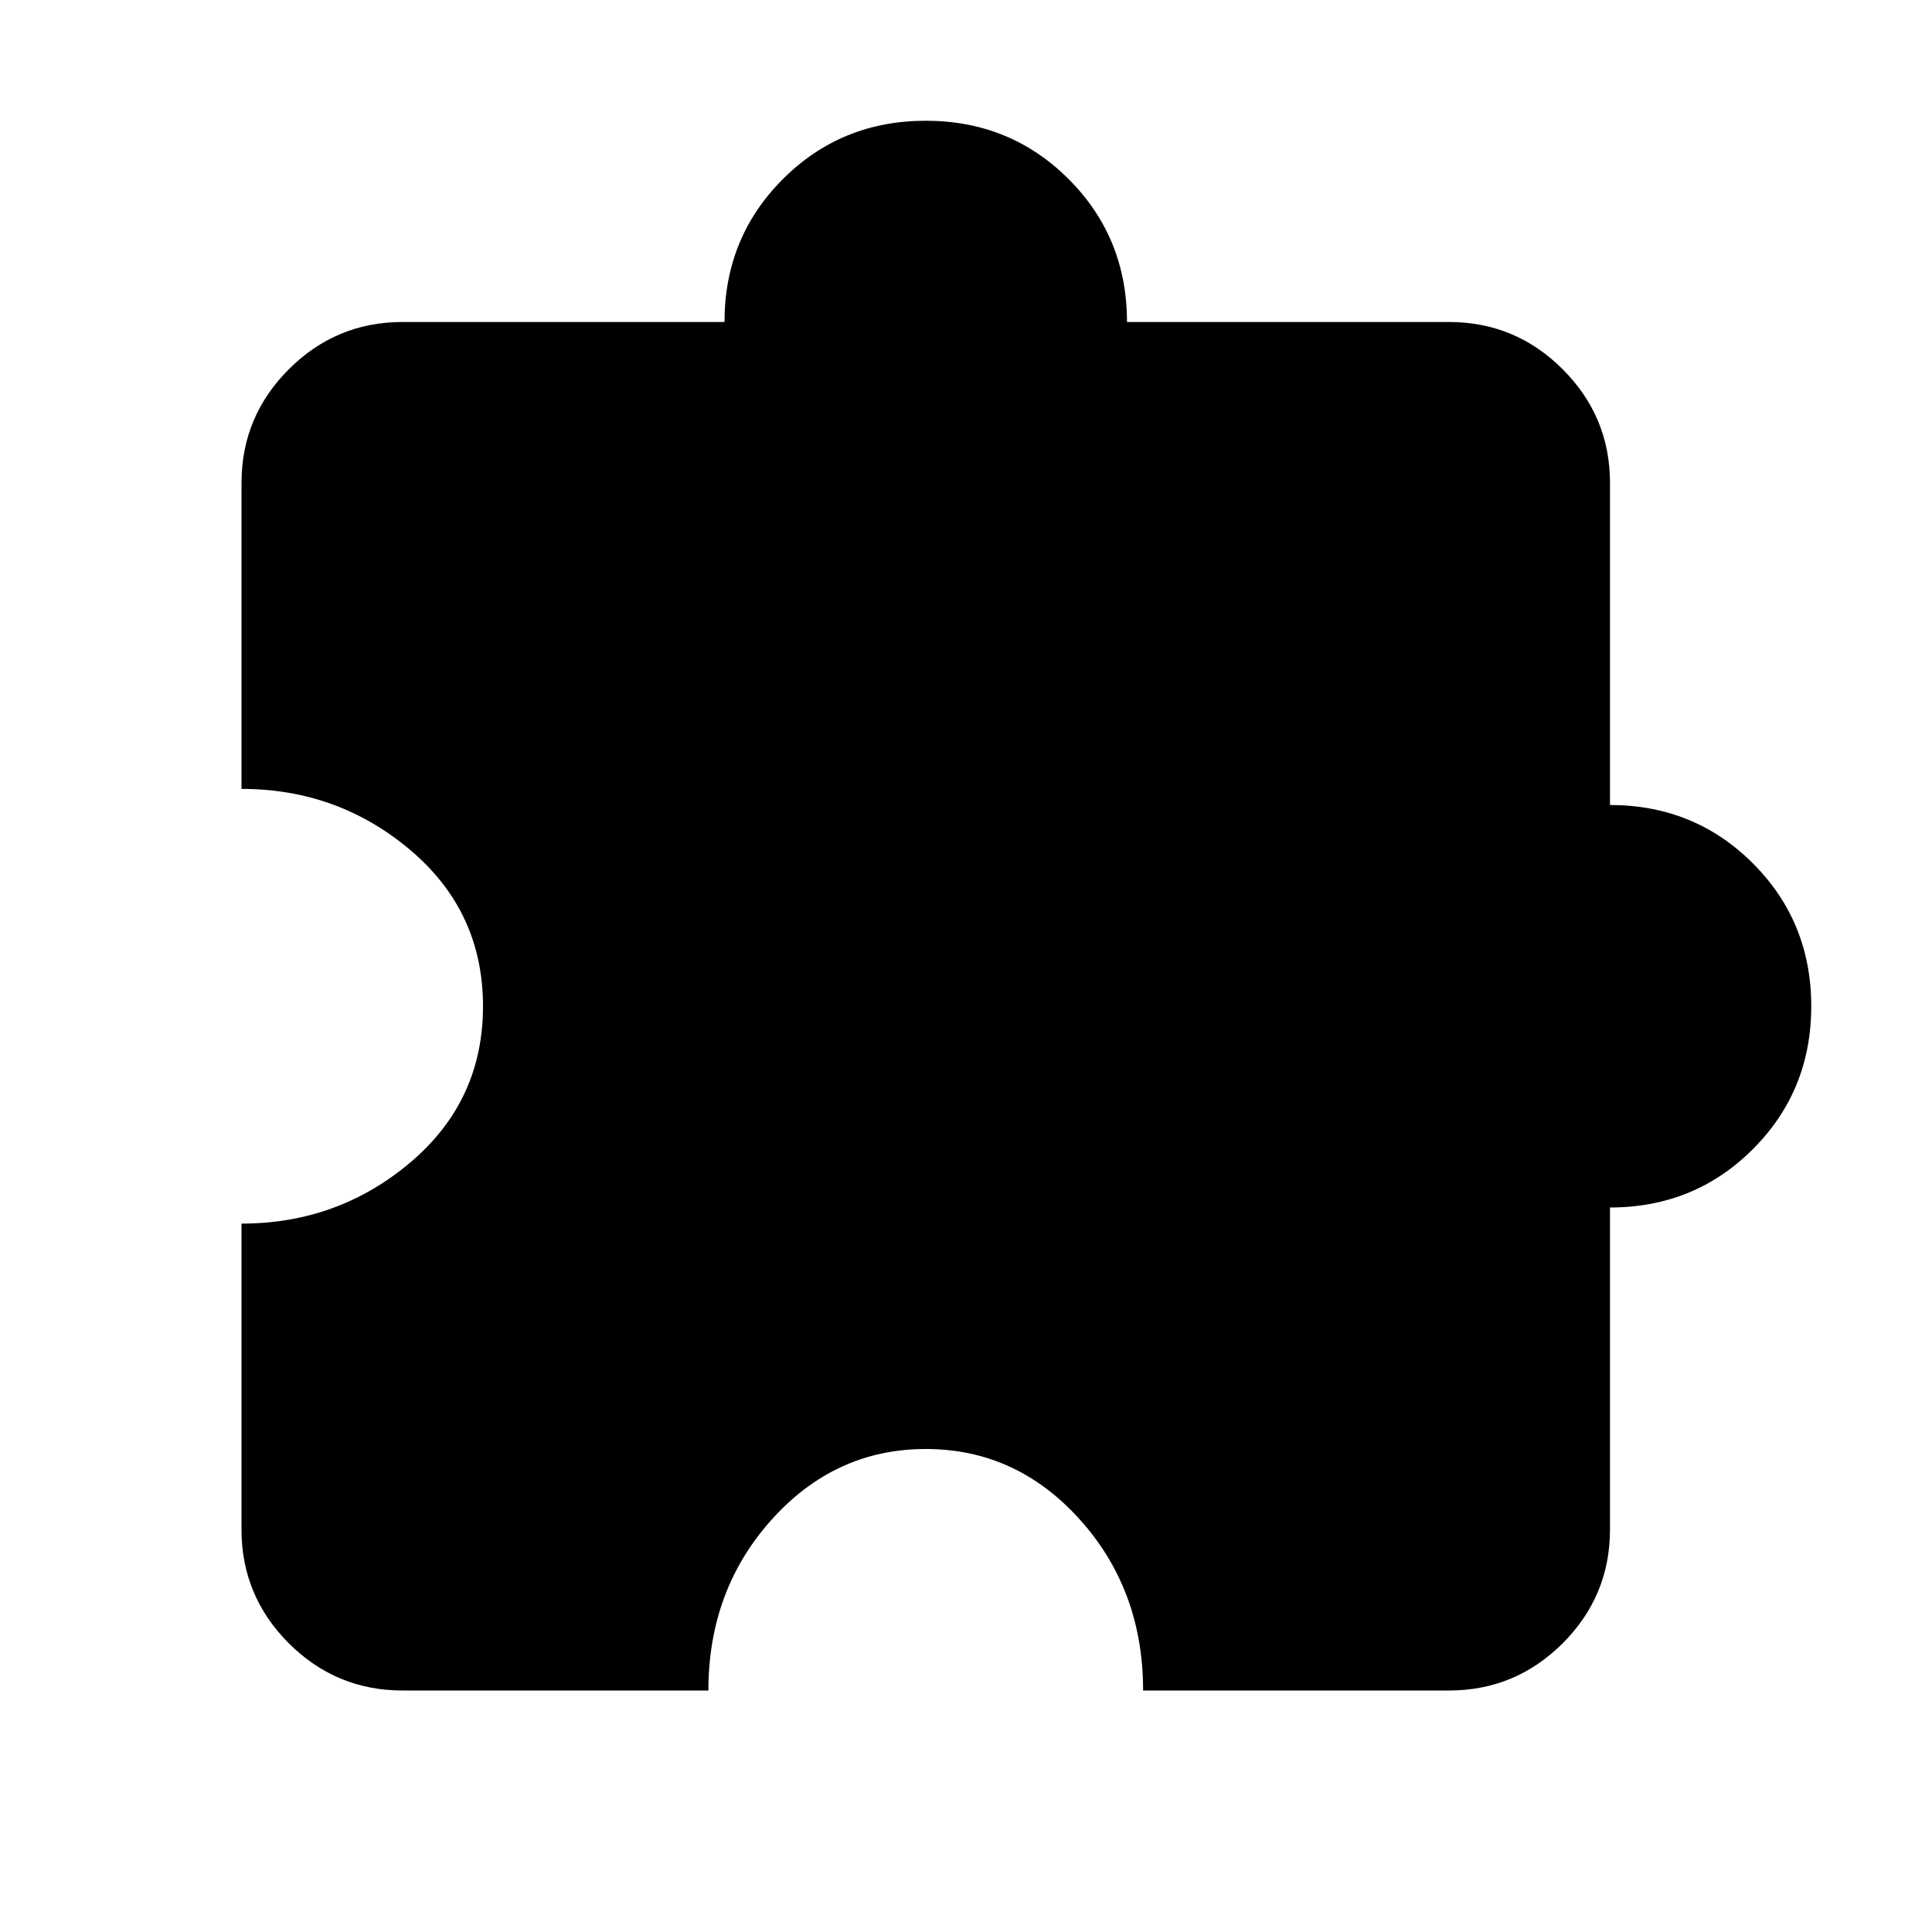
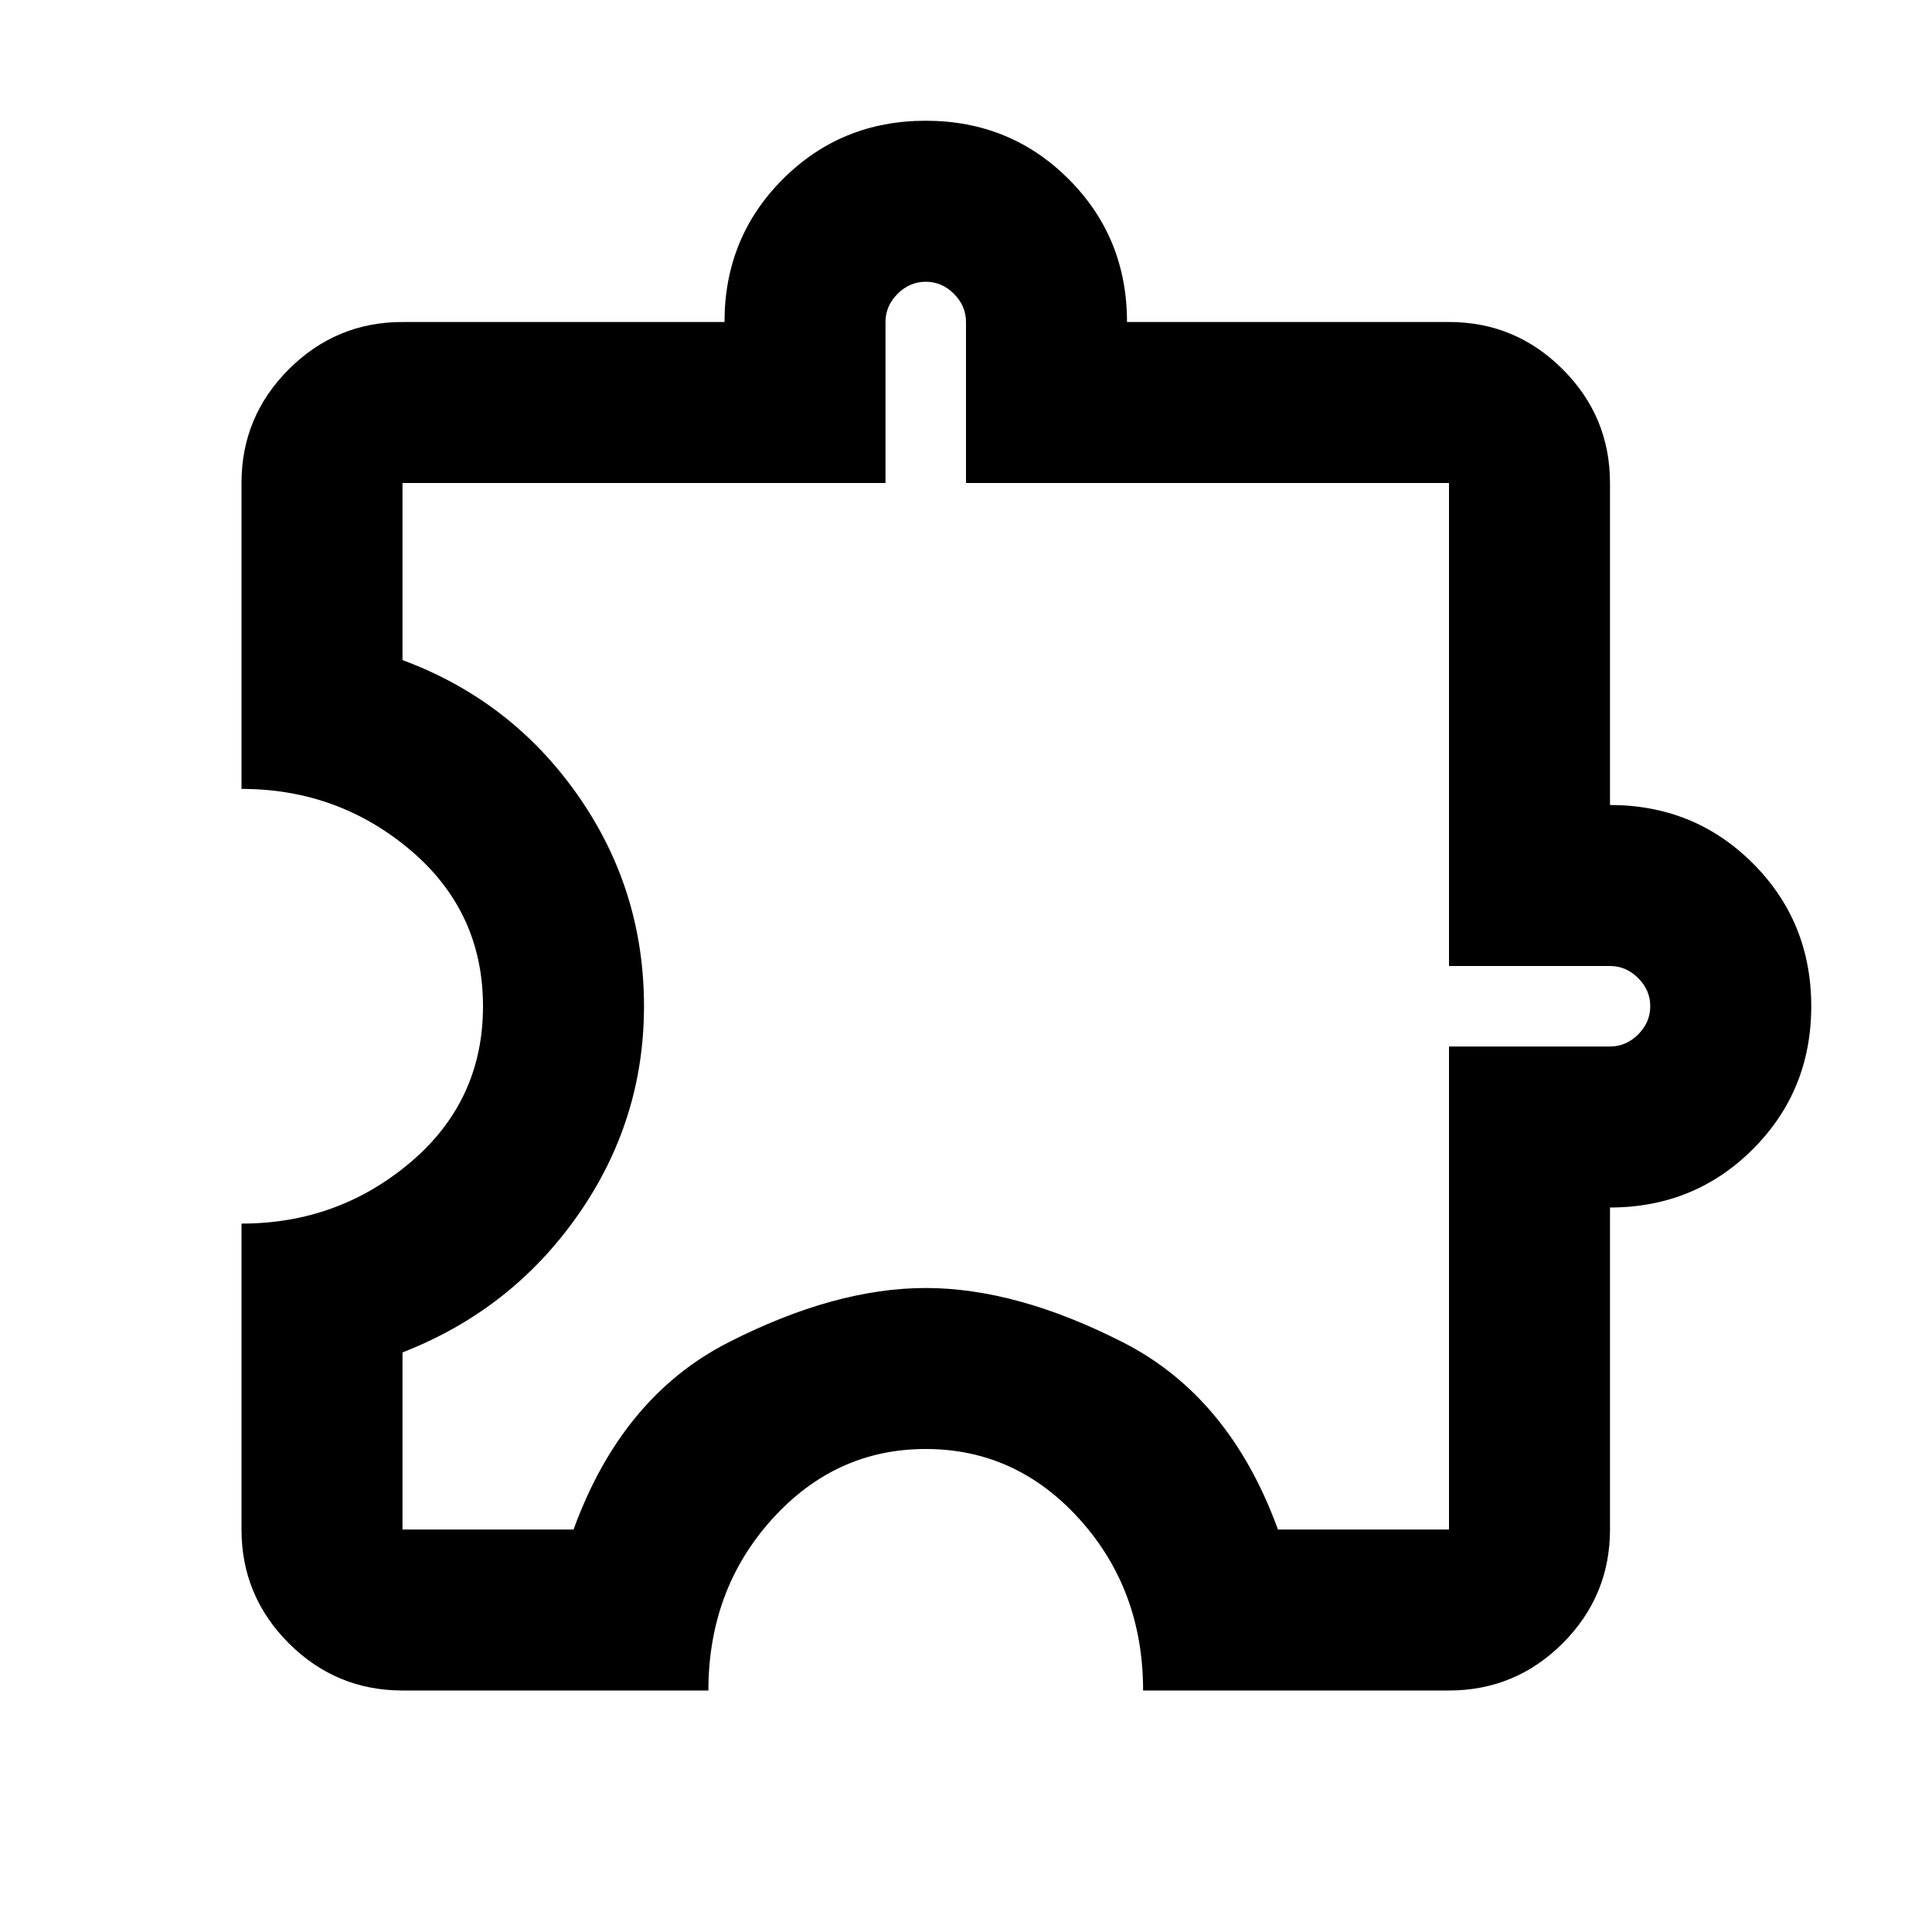
<svg xmlns="http://www.w3.org/2000/svg" width="24" height="24" viewBox="0 0 24 24" fill="none">
-   <path d="M8.8 21H5C4.45 21 3.979 20.804 3.587 20.413C3.196 20.021 3 19.55 3 19V15.2C3.8 15.2 4.5 14.946 5.1 14.438C5.7 13.929 6 13.283 6 12.5C6 11.717 5.7 11.071 5.1 10.562C4.5 10.054 3.8 9.8 3 9.8V6C3 5.45 3.196 4.979 3.587 4.588C3.979 4.196 4.45 4 5 4H9C9 3.3 9.242 2.708 9.725 2.225C10.208 1.742 10.8 1.5 11.5 1.5C12.2 1.5 12.792 1.742 13.275 2.225C13.758 2.708 14 3.3 14 4H18C18.55 4 19.021 4.196 19.413 4.588C19.804 4.979 20 5.45 20 6V10C20.7 10 21.292 10.242 21.775 10.725C22.258 11.208 22.5 11.8 22.5 12.5C22.5 13.2 22.258 13.792 21.775 14.275C21.292 14.758 20.7 15 20 15V19C20 19.55 19.804 20.021 19.413 20.413C19.021 20.804 18.55 21 18 21H14.2C14.2 20.167 13.938 19.458 13.413 18.875C12.888 18.292 12.25 18 11.5 18C10.75 18 10.113 18.292 9.588 18.875C9.063 19.458 8.8 20.167 8.8 21Z" fill="black" />
+   <path d="M8.8 21H5C4.45 21 3.979 20.804 3.587 20.413C3.196 20.021 3 19.55 3 19V15.2C3.8 15.2 4.5 14.946 5.1 14.438C5.7 13.929 6 13.283 6 12.5C6 11.717 5.7 11.071 5.1 10.562C4.5 10.054 3.8 9.8 3 9.8V6C3 5.45 3.196 4.979 3.587 4.588C3.979 4.196 4.45 4 5 4H9C9 3.3 9.242 2.708 9.725 2.225C10.208 1.742 10.8 1.5 11.5 1.5C12.2 1.5 12.792 1.742 13.275 2.225C13.758 2.708 14 3.3 14 4H18C18.55 4 19.021 4.196 19.413 4.588C19.804 4.979 20 5.45 20 6V10C20.7 10 21.292 10.242 21.775 10.725C22.258 11.208 22.5 11.8 22.5 12.5C22.5 13.2 22.258 13.792 21.775 14.275C21.292 14.758 20.7 15 20 15V19C20 19.55 19.804 20.021 19.413 20.413C19.021 20.804 18.55 21 18 21H14.2C14.2 20.167 13.938 19.458 13.413 18.875C12.888 18.292 12.25 18 11.5 18C10.75 18 10.113 18.292 9.588 18.875C9.063 19.458 8.8 20.167 8.8 21ZM5 19H7.125C7.525 17.9 8.167 17.125 9.05 16.675C9.933 16.225 10.75 16 11.5 16C12.25 16 13.067 16.225 13.95 16.675C14.833 17.125 15.475 17.9 15.875 19H18V13H20C20.133 13 20.25 12.95 20.35 12.85C20.45 12.75 20.5 12.633 20.5 12.5C20.5 12.367 20.45 12.25 20.35 12.15C20.25 12.05 20.133 12 20 12H18V6H12V4C12 3.867 11.95 3.75 11.85 3.65C11.75 3.55 11.633 3.5 11.5 3.5C11.367 3.5 11.25 3.55 11.15 3.65C11.05 3.75 11 3.867 11 4V6H5V8.2C5.9 8.533 6.625 9.092 7.175 9.875C7.725 10.658 8 11.533 8 12.5C8 13.45 7.725 14.317 7.175 15.1C6.625 15.883 5.9 16.45 5 16.8V19Z" fill="black" />
</svg>
